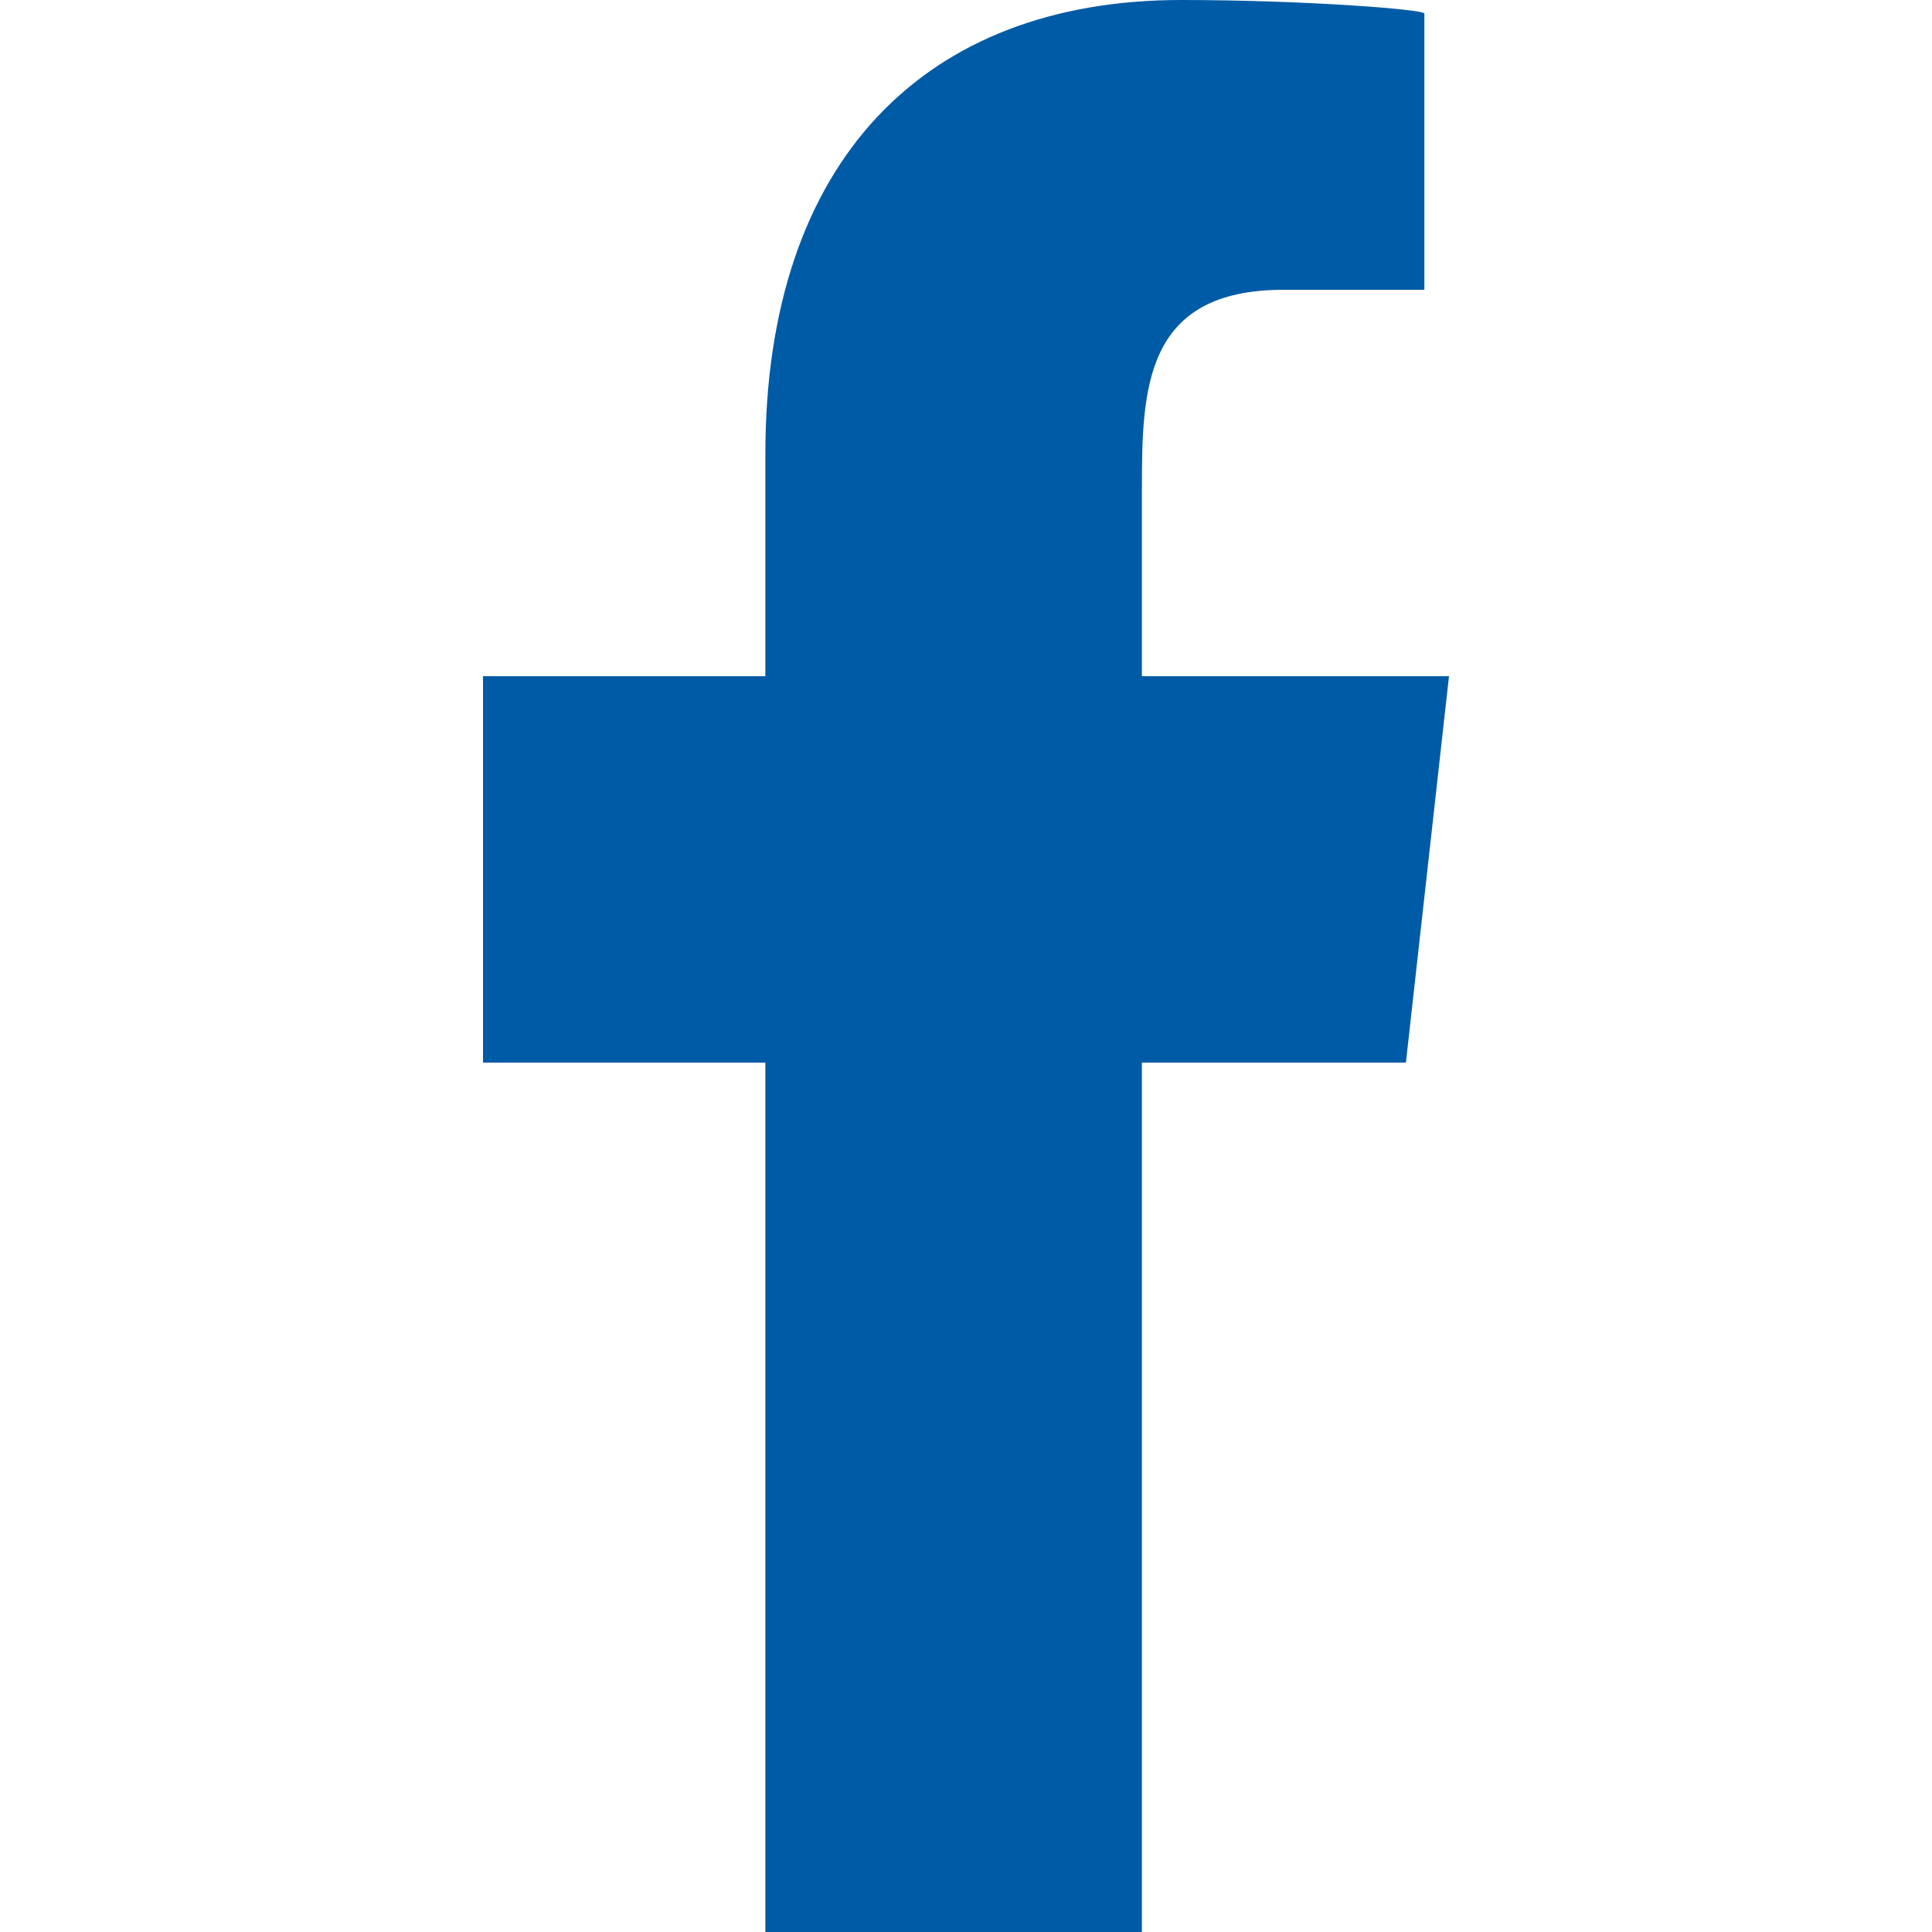
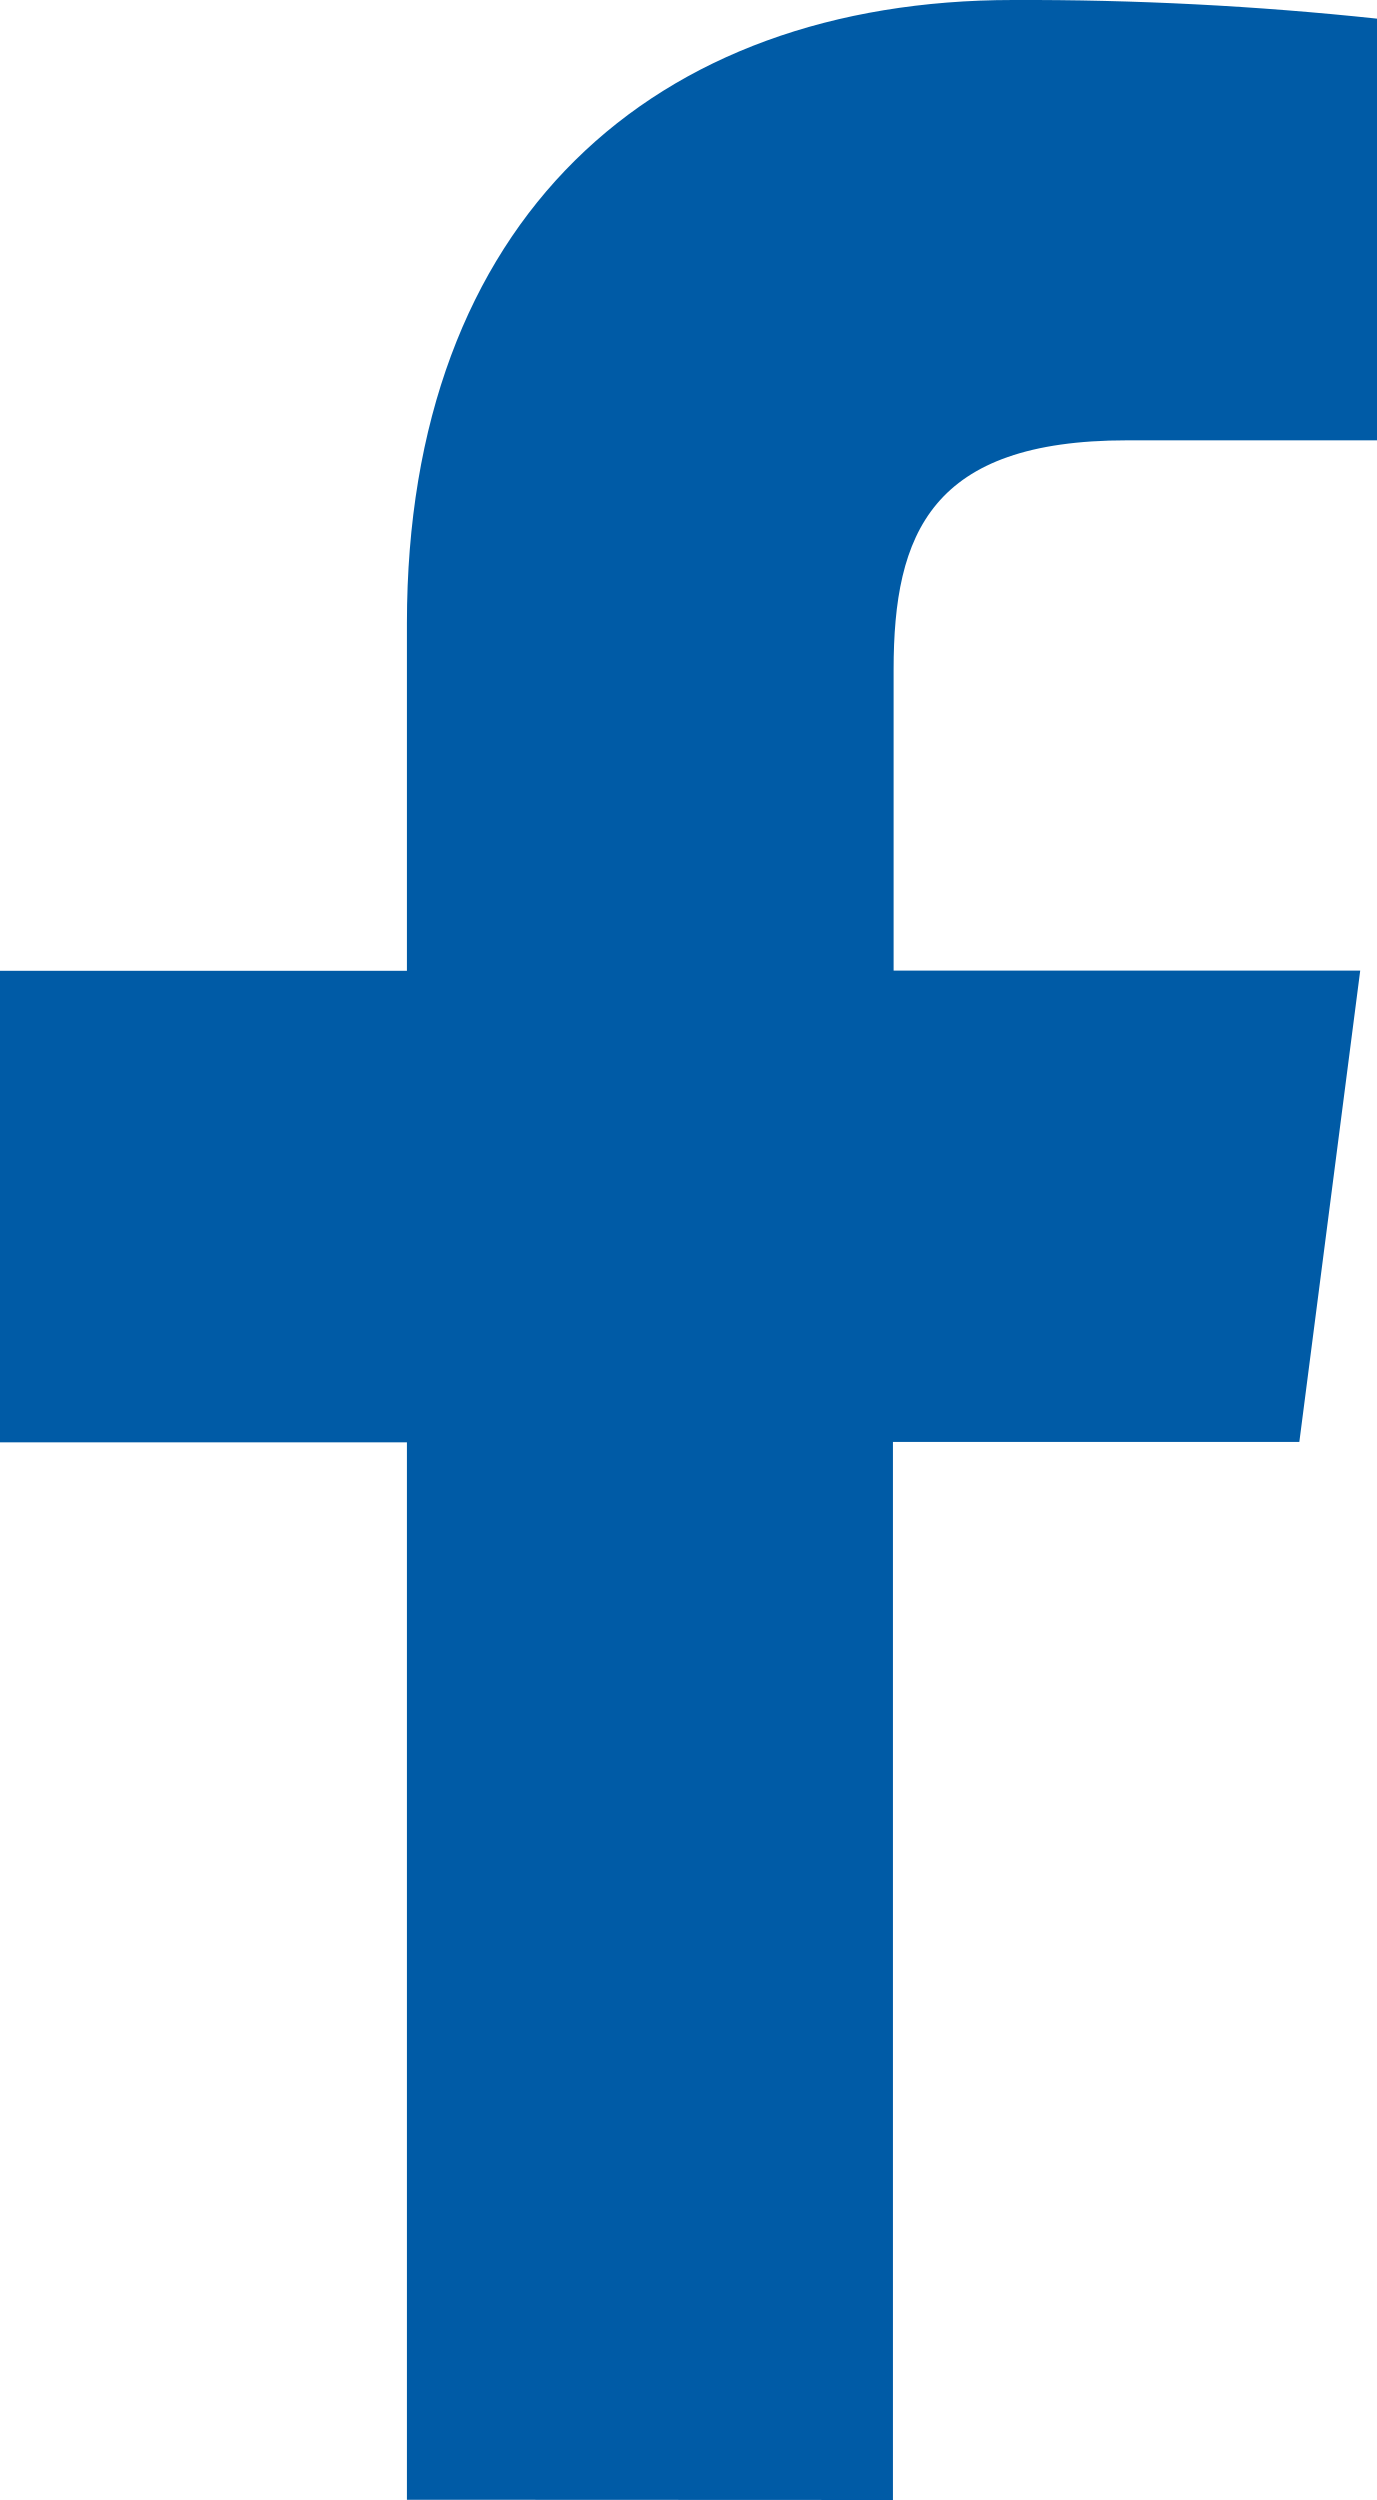
- <svg xmlns="http://www.w3.org/2000/svg" width="800px" height="800px" viewBox="-5 0 20 20" version="1.1">
-   <defs>
- 
- </defs>
-   <g id="Page-1" stroke="none" stroke-width="1" fill="none" fill-rule="evenodd">
-     <g id="Dribbble-Light-Preview" transform="translate(-385, -7399)" fill="#005BA6">
-       <g id="icons" transform="translate(56, 160)">
-         <path d="M335.821,7259 L335.821,7250 L338.554,7250 L339,7246 L335.821,7246 L335.821,7244.052 C335.821,7243.022 335.848,7242 337.287,7242 L338.745,7242 L338.745,7239.14 C338.745,7239.097 337.492,7239 336.226,7239 C333.58,7239 331.923,7240.657 331.923,7243.7 L331.923,7246 L329,7246 L329,7250 L331.923,7250 L331.923,7259 L335.821,7259 Z" id="facebook-[#176]">
- 
- </path>
-       </g>
-     </g>
-   </g>
+ <svg xmlns="http://www.w3.org/2000/svg" width="18.295" height="33.219" viewBox="0 0 18.295 33.219">
+   <path id="Path_780" data-name="Path 780" d="M11.865,33.219V19.16h5.4l.809-6.263h-6.2v-4c0-1.812.5-3.046,3.1-3.046H18.3V.248A44.211,44.211,0,0,0,13.462,0C8.681,0,5.407,2.921,5.407,8.28V12.9H0v6.265H5.407V33.216" transform="translate(0 0)" fill="#005ba6" />
</svg>
